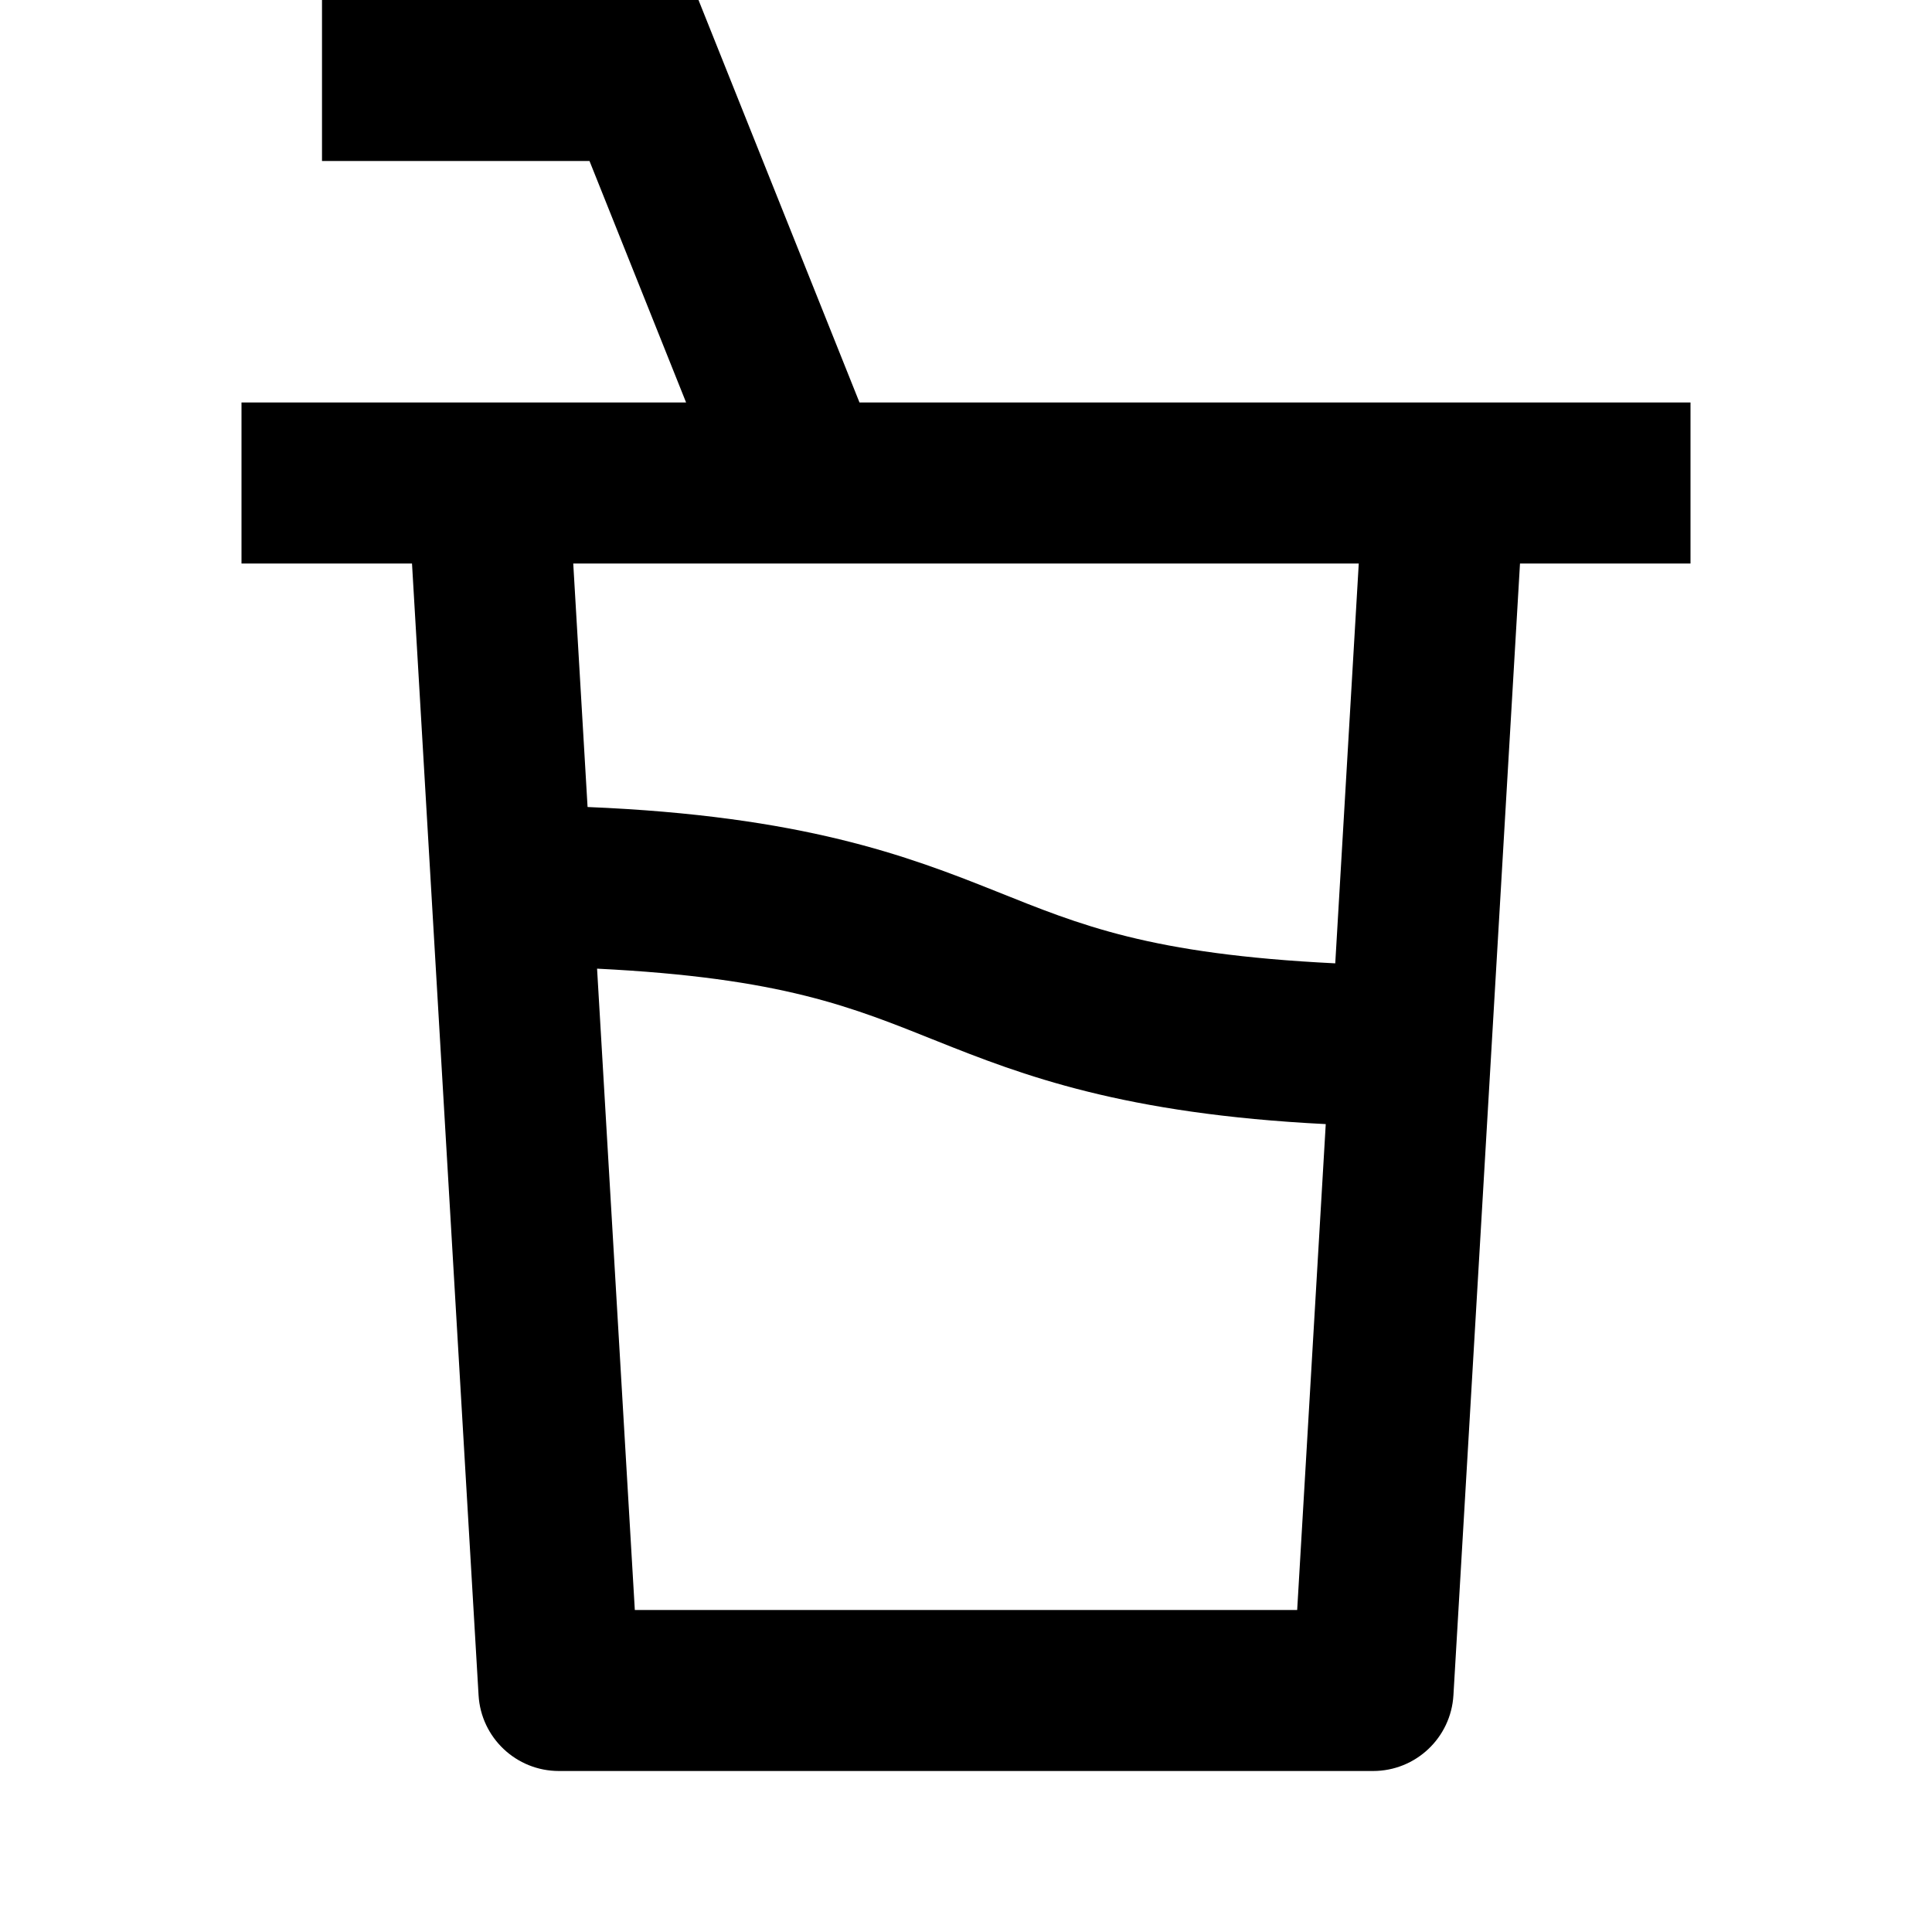
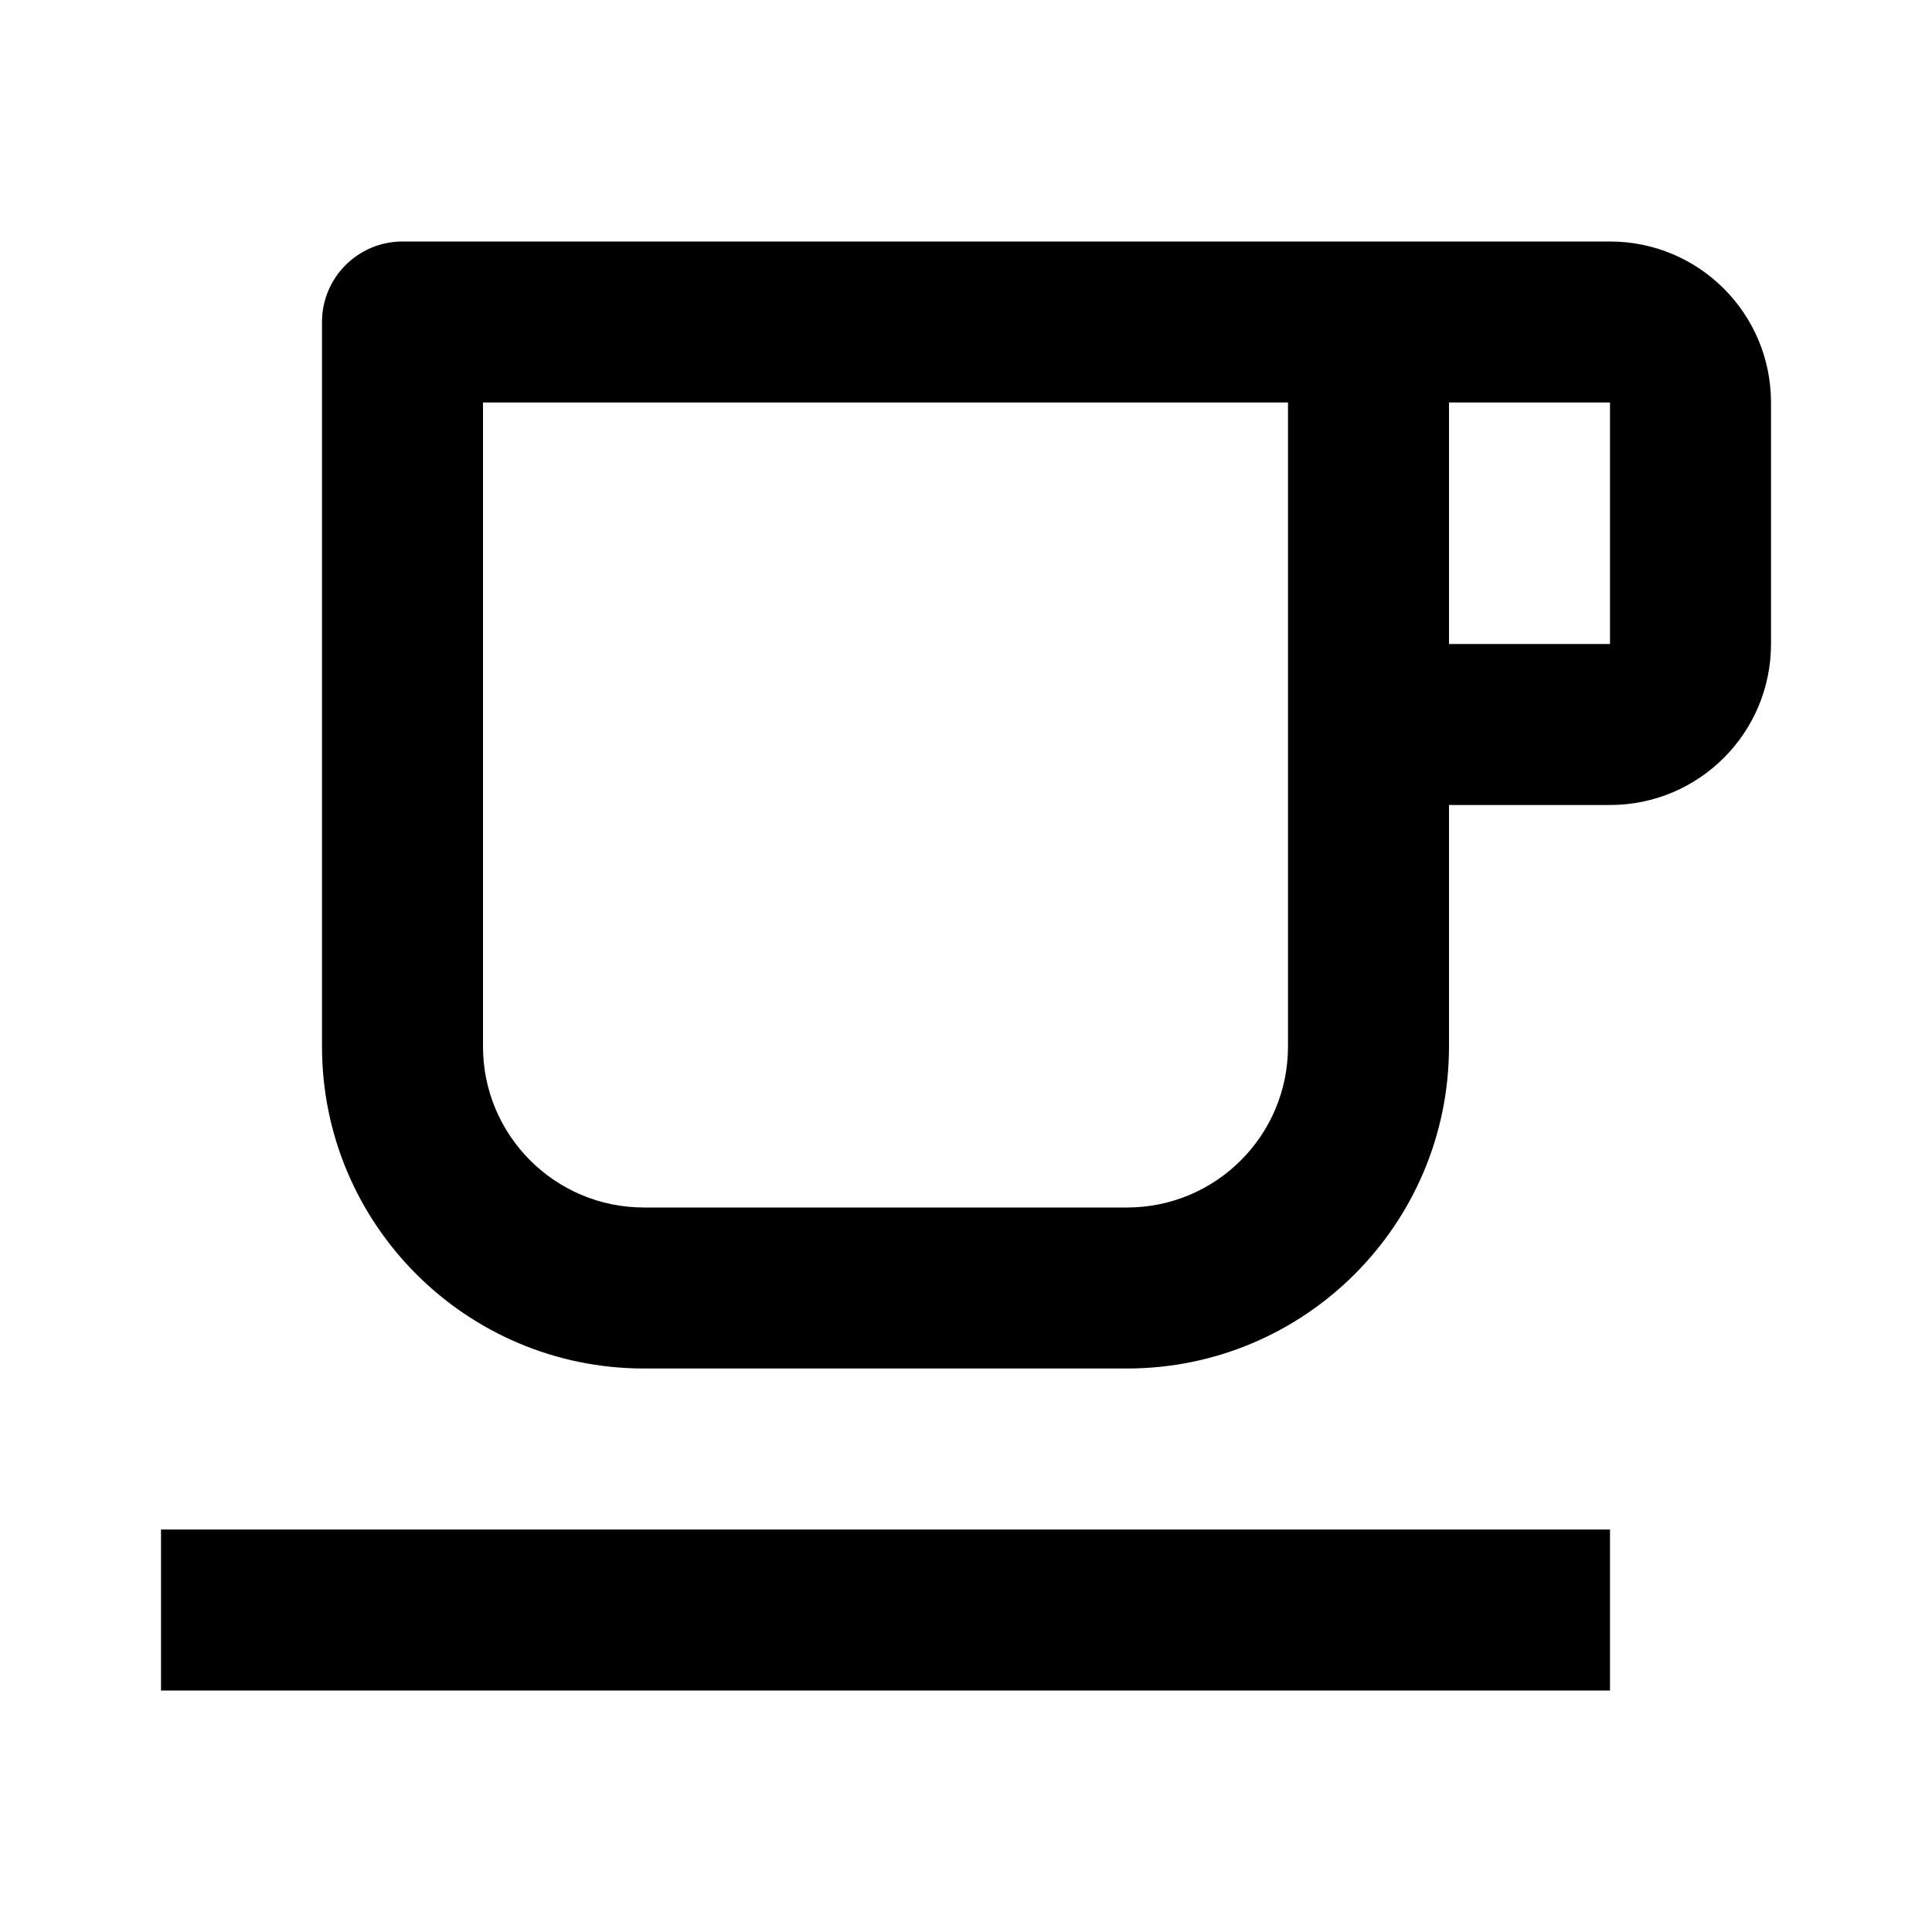
- <svg xmlns="http://www.w3.org/2000/svg" viewBox="0 0 24 24" width="16" height="16" fill="rgba(0,0,0,1)">
-   <path d="M4 2H7.323L8.523 5H3V7H5.118L5.945 21.059C5.976 21.587 6.413 22 6.943 22H17.057C17.587 22 18.024 21.587 18.055 21.059L18.882 7H21V5H10.677L8.677 0H4V2ZM7.299 10.025L7.121 7H16.879L16.587 11.967C14.28 11.853 13.423 11.492 12.371 11.071C11.279 10.635 9.971 10.135 7.299 10.025ZM7.417 12.033C9.721 12.147 10.589 12.513 11.64 12.933C12.7 13.357 13.956 13.838 16.469 13.964L16.114 20H7.886L7.417 12.033Z" />
+ <svg xmlns="http://www.w3.org/2000/svg" viewBox="0 0 24 24" width="16" height="16" fill="currentColor">
+   <path d="M16 13V5H6V13C6 14.105 6.895 15 8 15H14C15.105 15 16 14.105 16 13ZM5 3H20C21.105 3 22 3.895 22 5V8C22 9.105 21.105 10 20 10H18V13C18 15.209 16.209 17 14 17H8C5.791 17 4 15.209 4 13V4C4 3.448 4.448 3 5 3ZM18 5V8H20V5H18ZM2 19H20V21H2V19Z" />
</svg>
